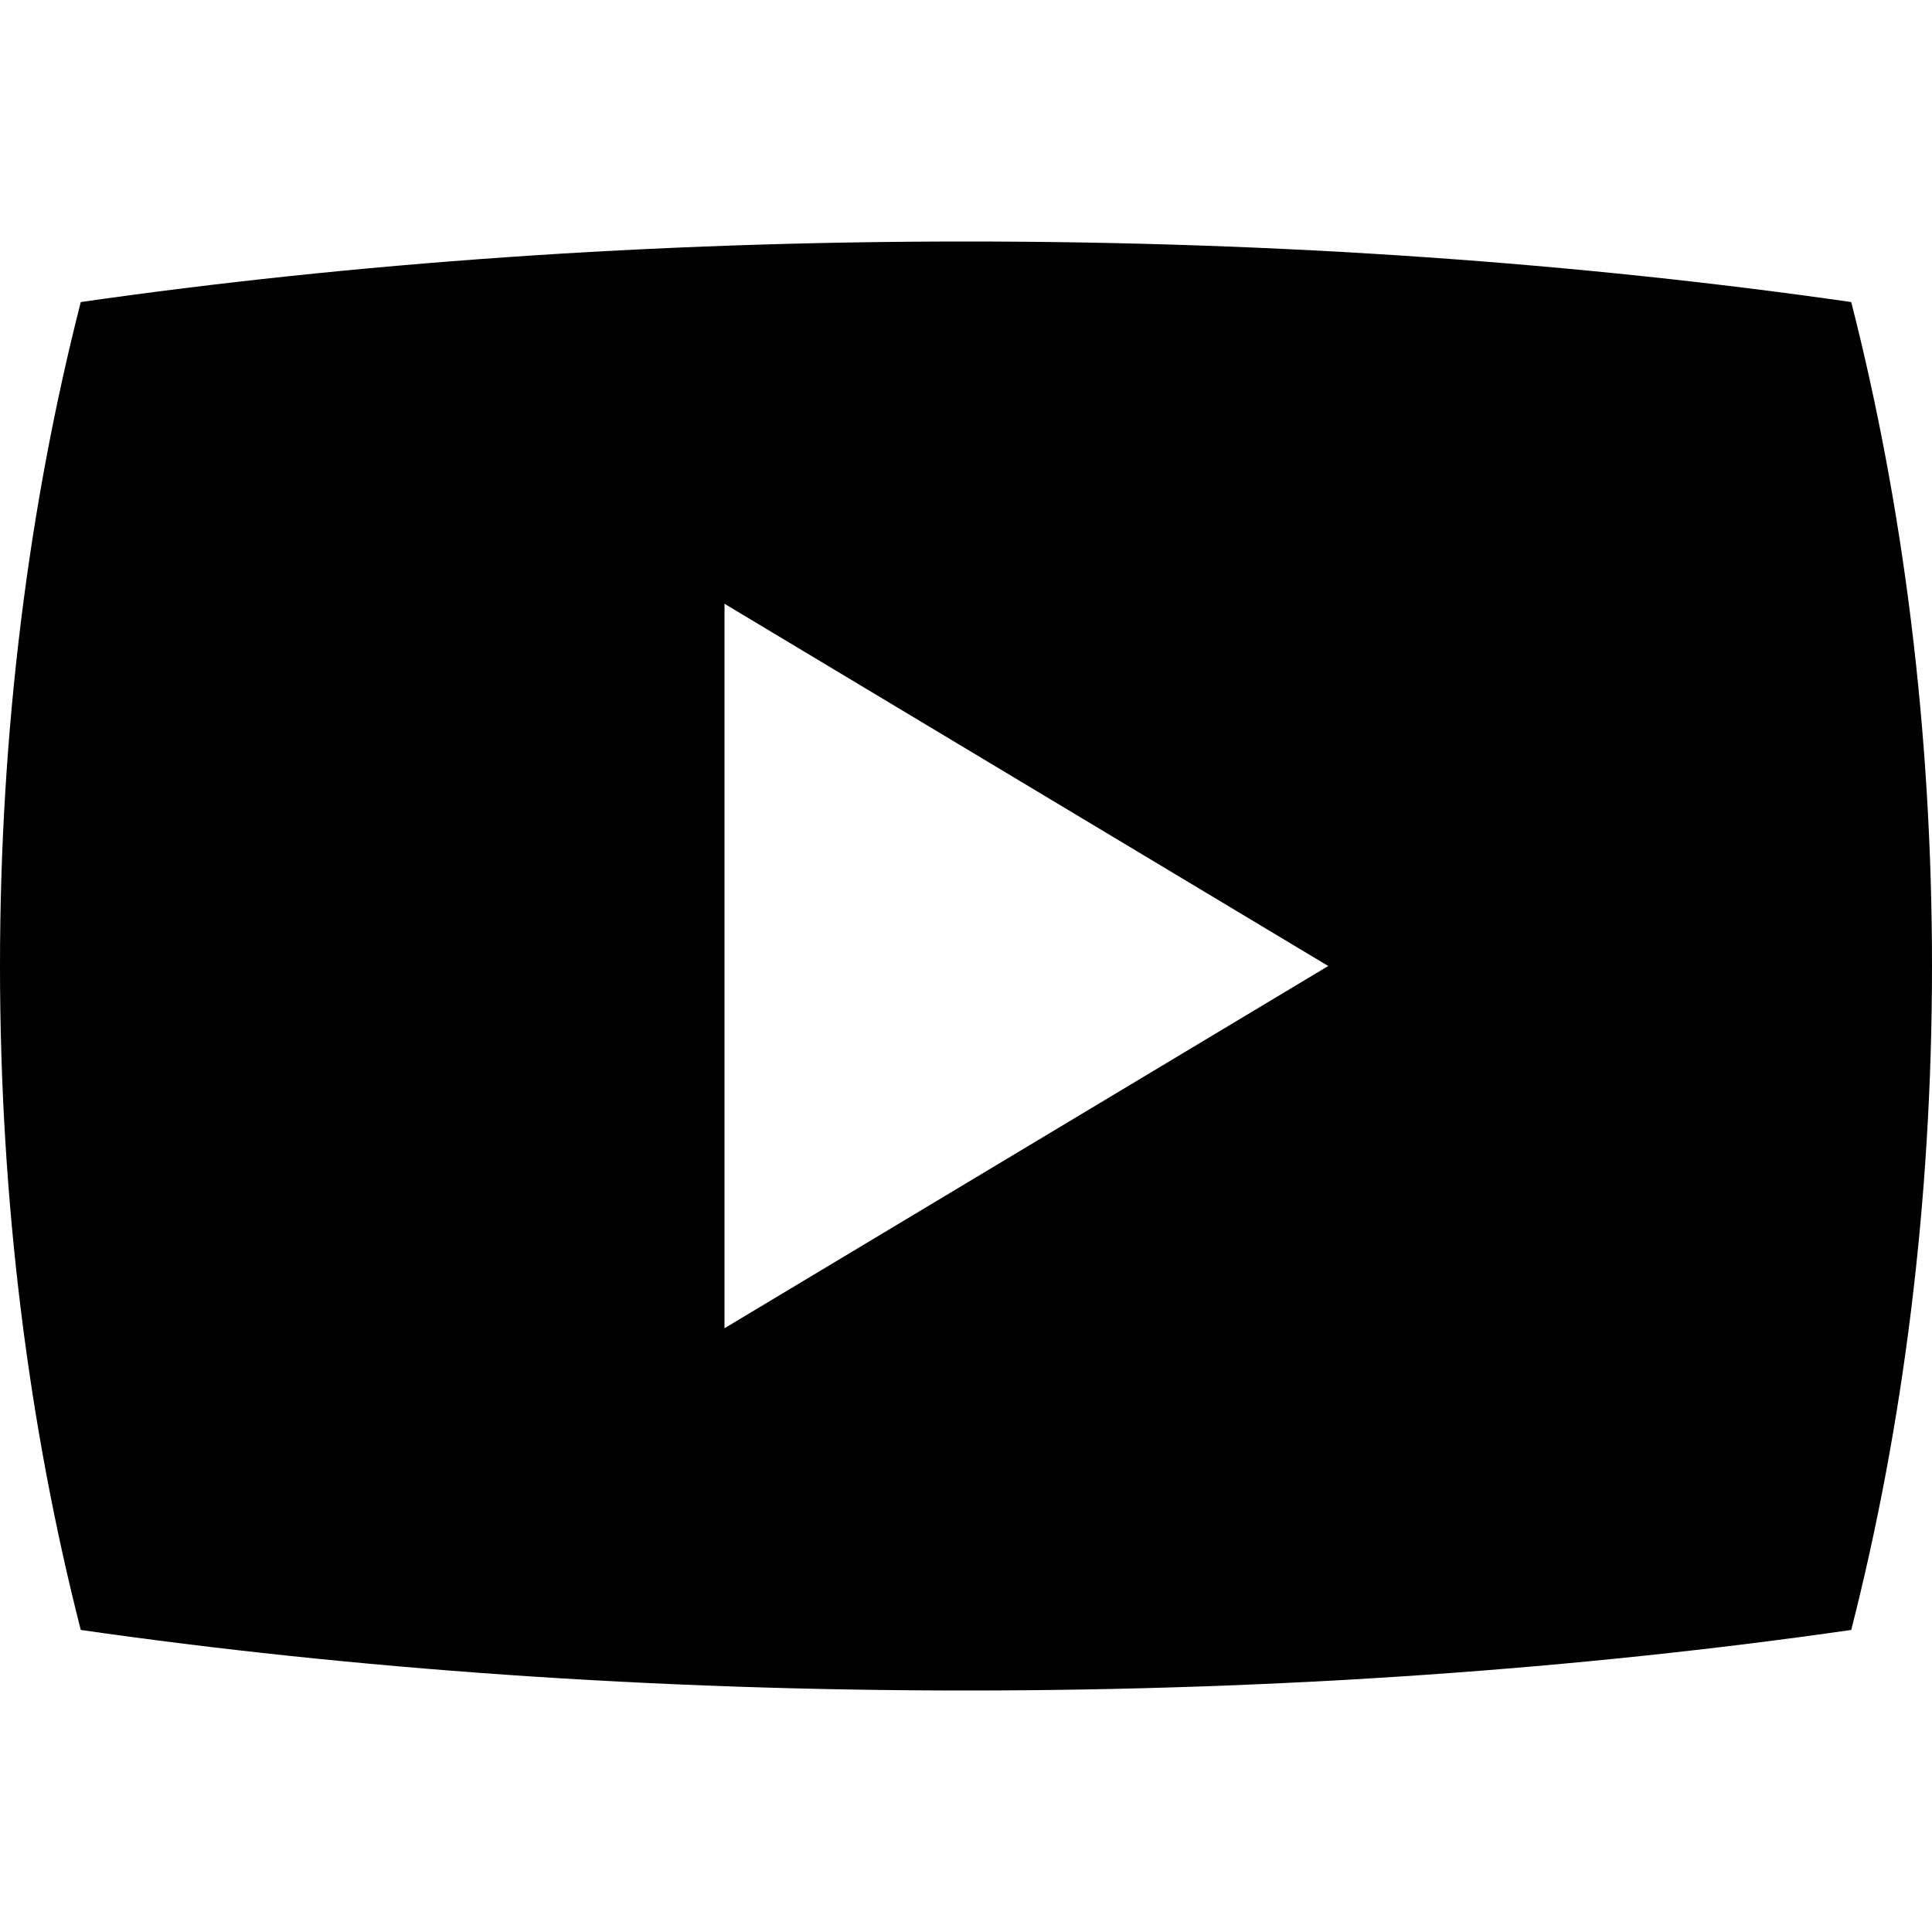
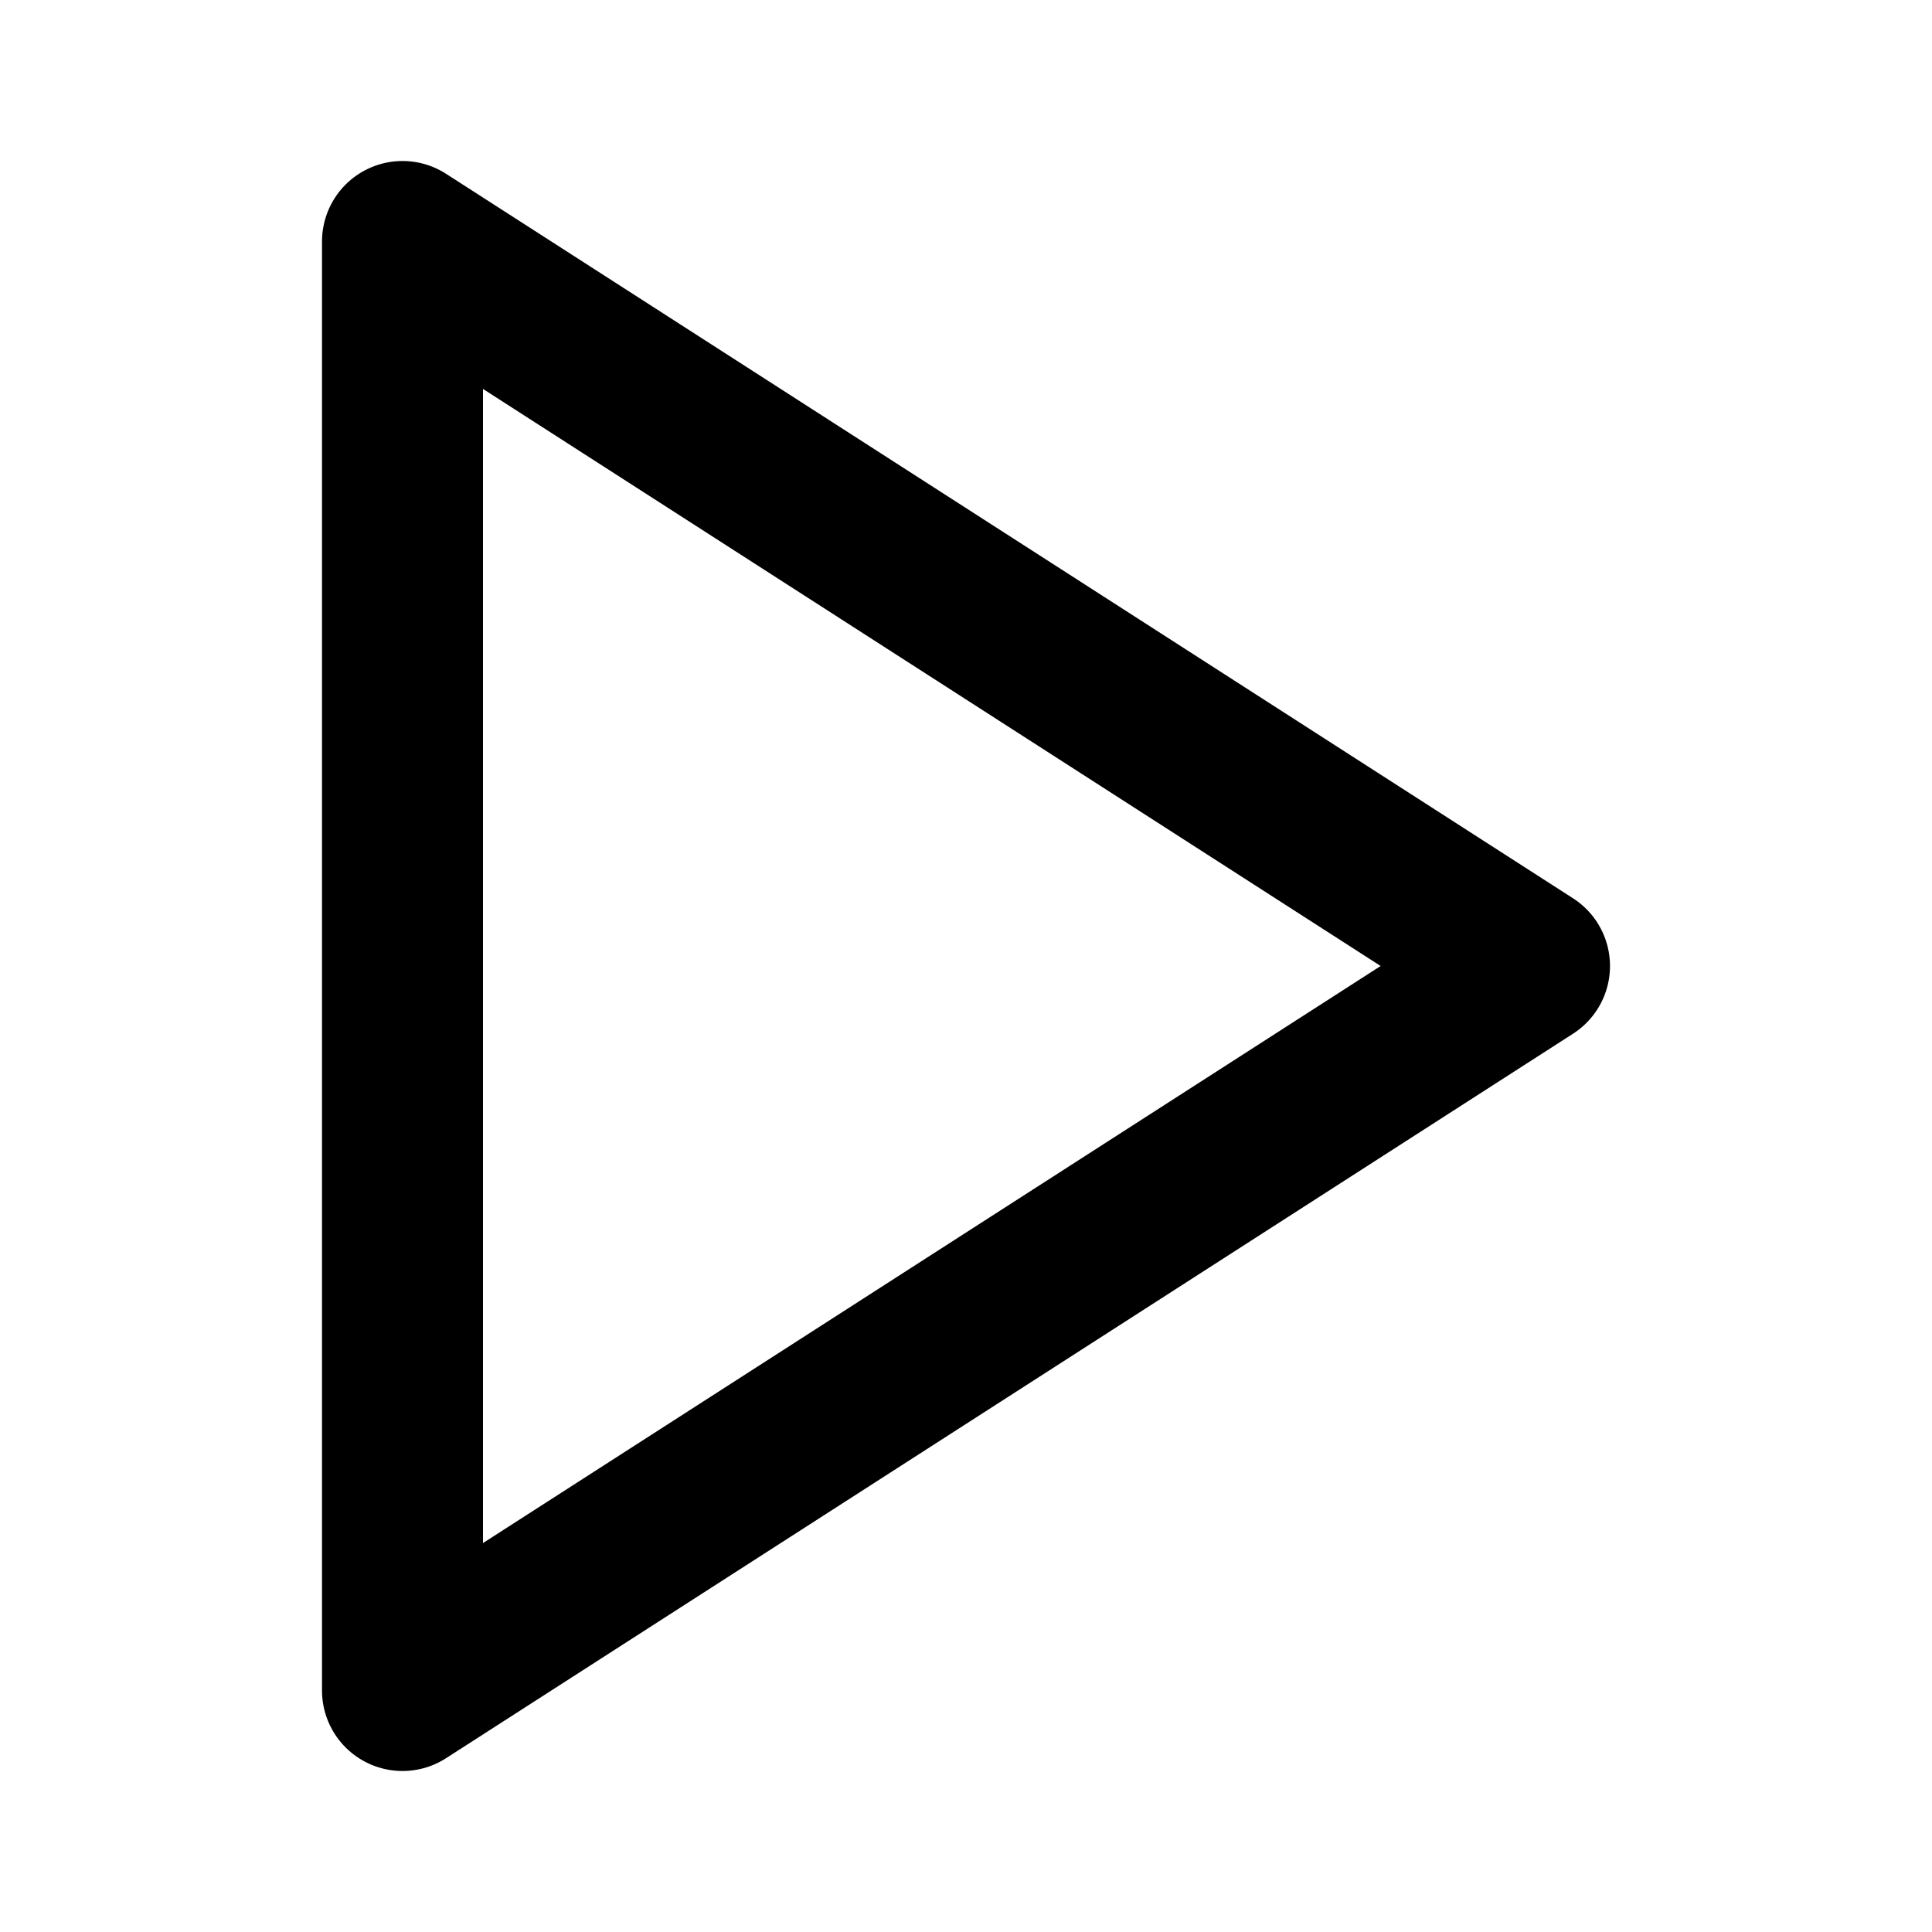
- <svg xmlns="http://www.w3.org/2000/svg" version="1.1" width="32" height="32" viewBox="0 0 32 32">
-   <g id="icomoon-ignore">
- </g>
-   <path d="M30.662 5.003c-4.488-0.645-9.448-1.003-14.662-1.003s-10.174 0.358-14.662 1.003c-0.86 3.366-1.338 7.086-1.338 10.997s0.477 7.63 1.338 10.997c4.489 0.645 9.448 1.003 14.662 1.003s10.174-0.358 14.662-1.003c0.86-3.366 1.338-7.086 1.338-10.997s-0.477-7.63-1.338-10.997zM12 22v-12l10 6-10 6z" fill="#000000" />
+ <svg xmlns="http://www.w3.org/2000/svg" width="24" height="24" viewBox="0 0 24 24" fill="none" stroke="currentColor" stroke-width="2" stroke-linecap="round" stroke-linejoin="round" class="feather feather-play">
+   <polygon points="5 3 19 12 5 21 5 3" />
</svg>
